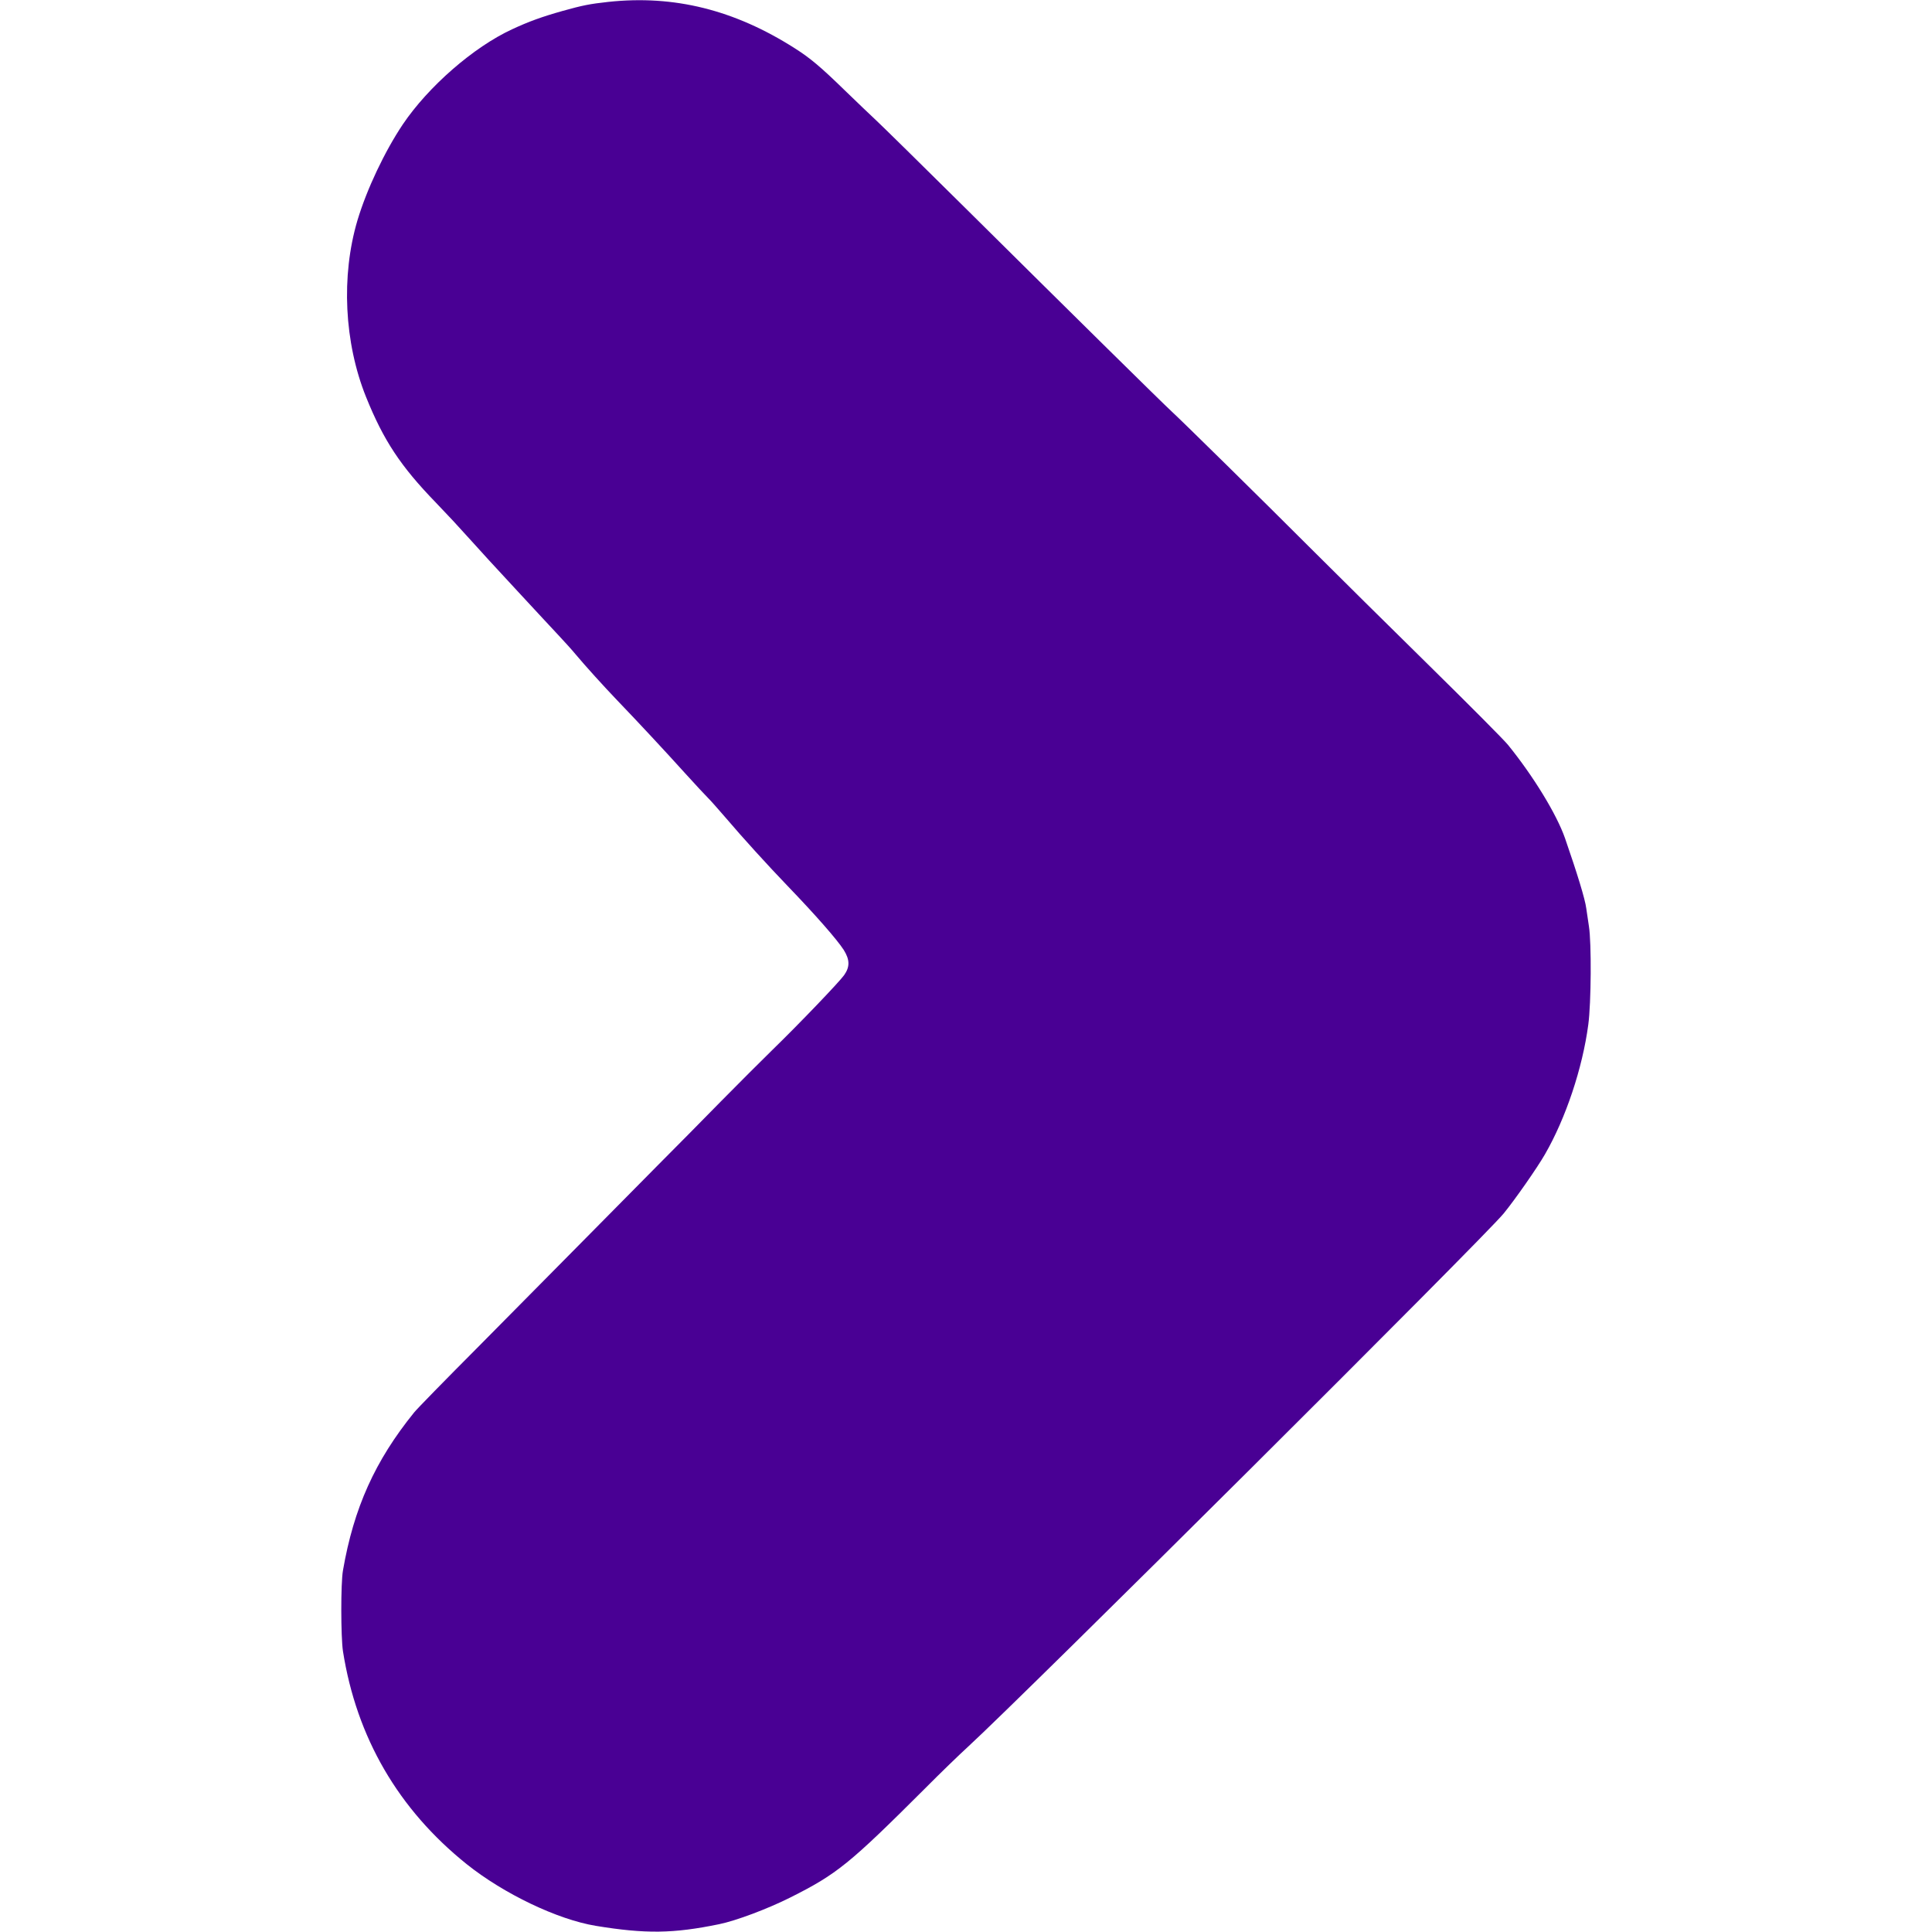
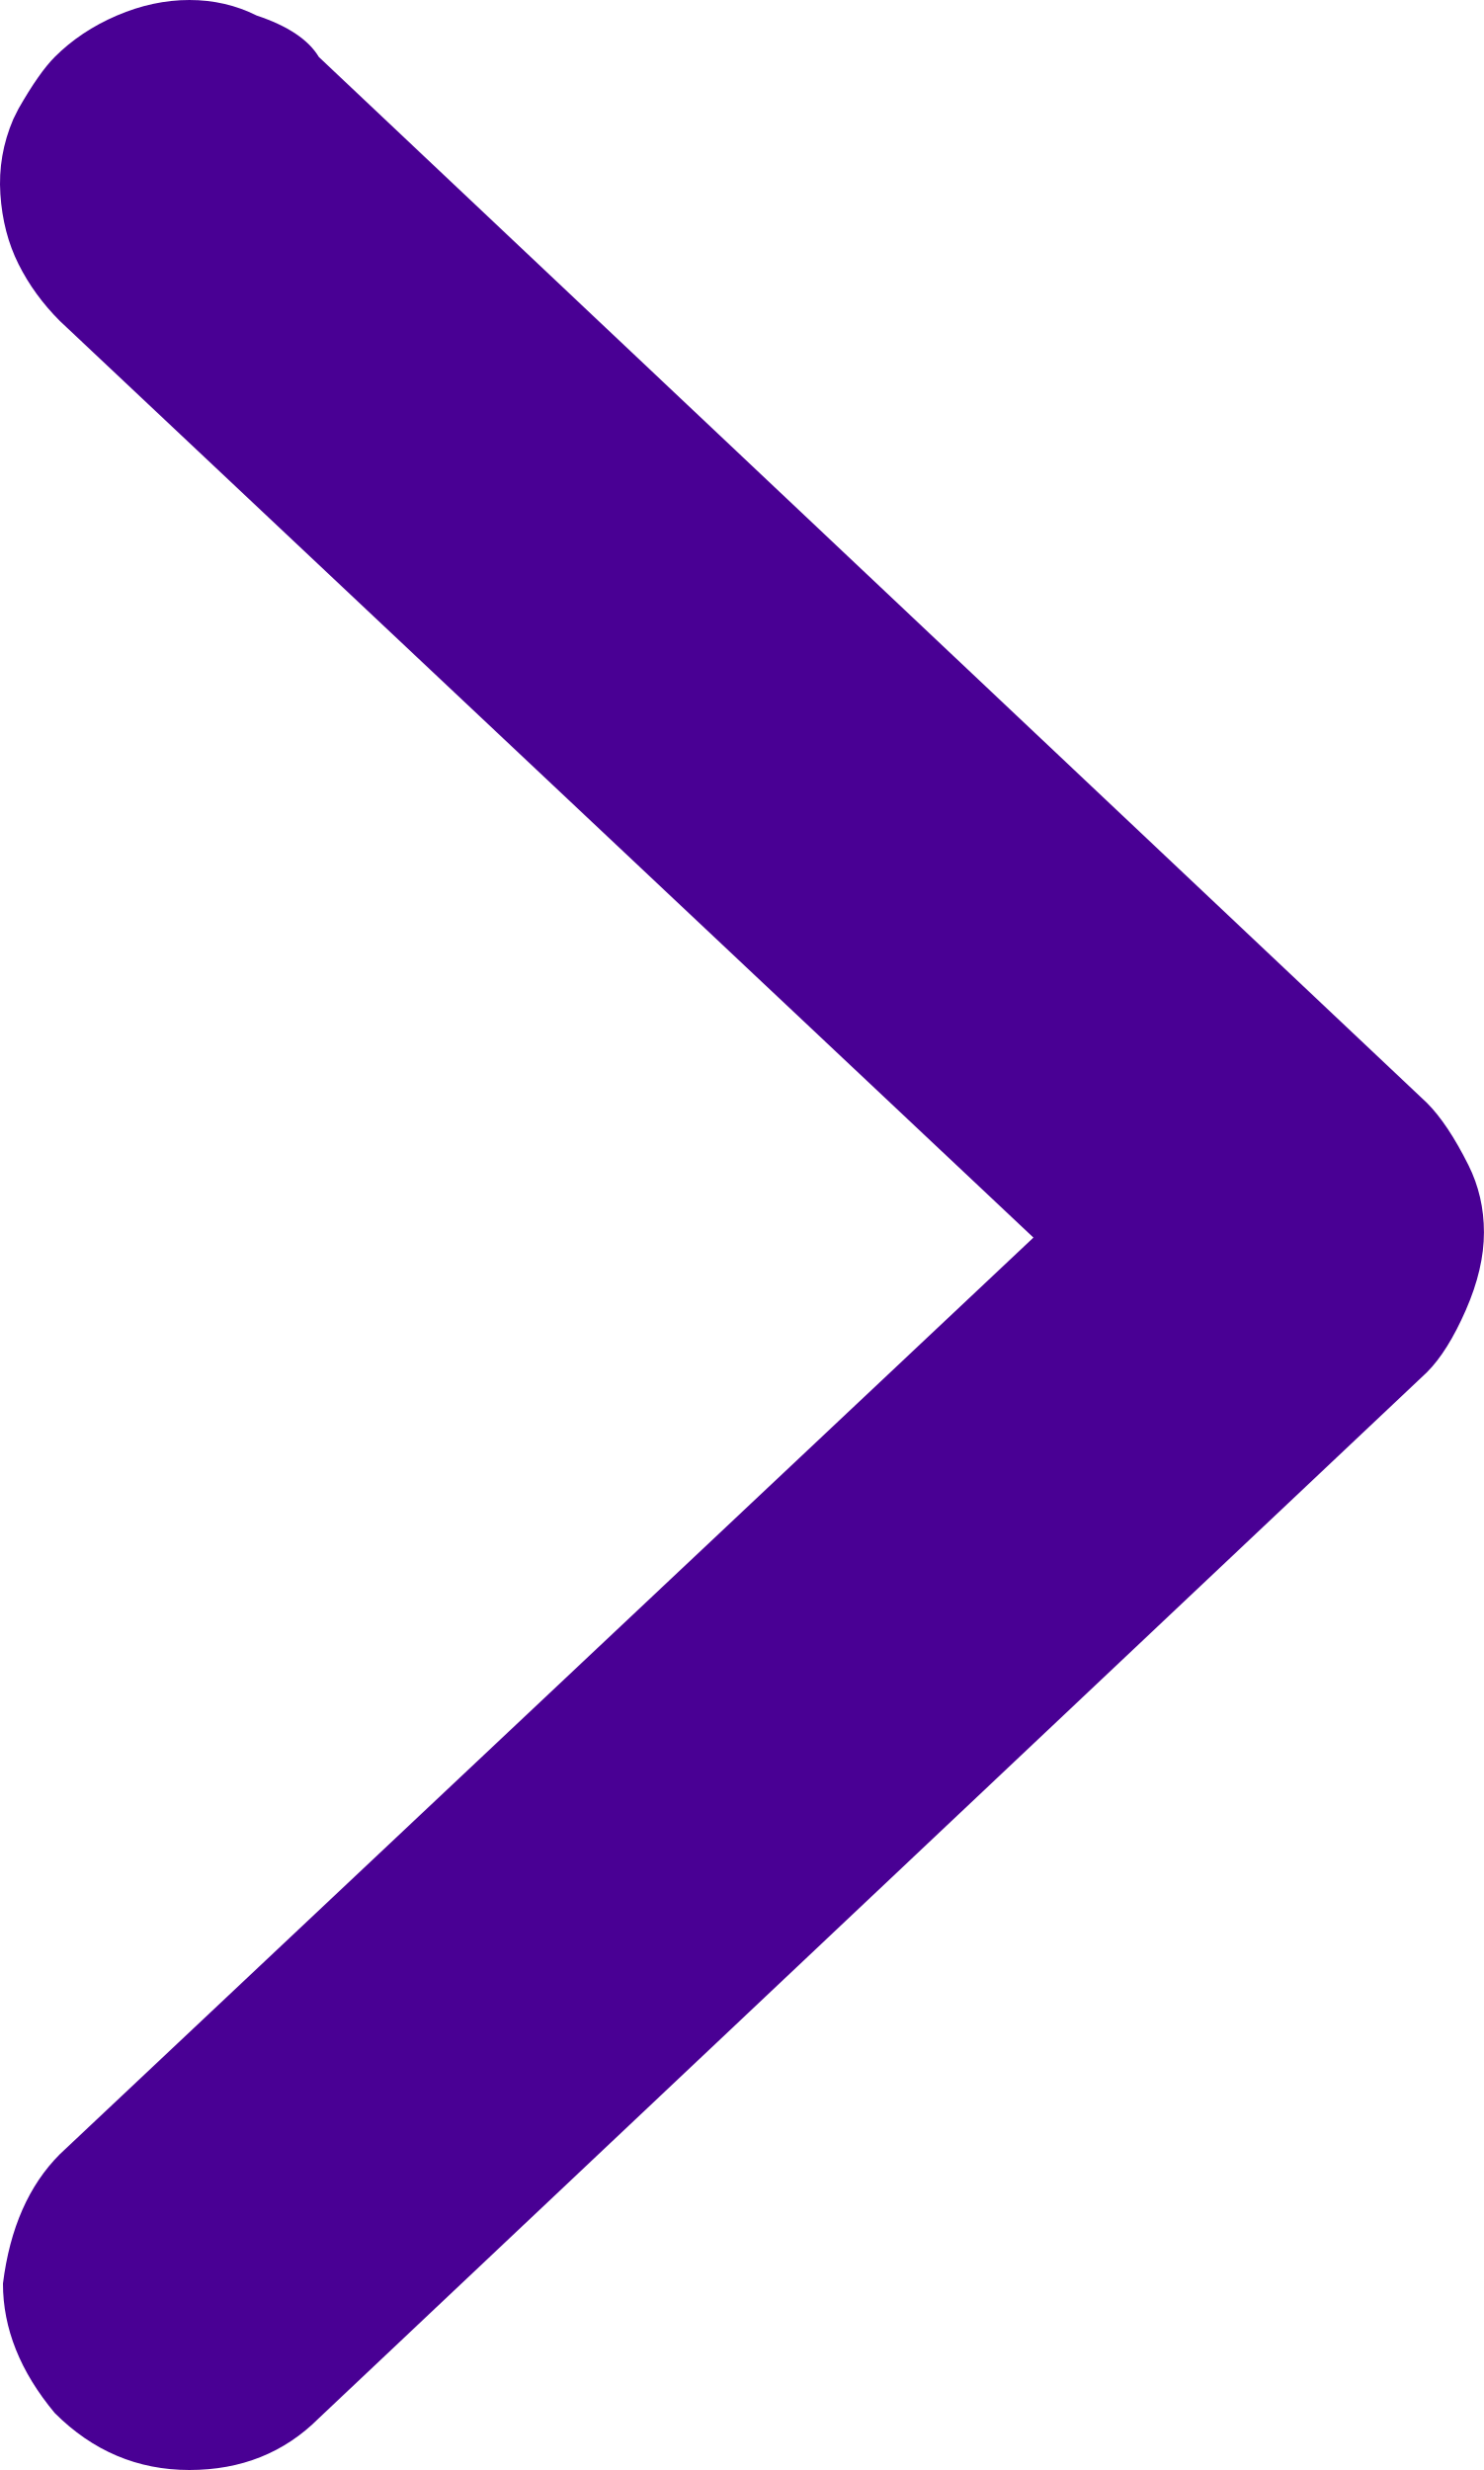
- <svg xmlns="http://www.w3.org/2000/svg" width="512" height="512" viewBox="-270.5 0 1534 1534">
-   <g transform="translate(0,1534) scale(0.1,-0.1)" fill="#490094" stroke="none">
-     <path d="M2125 15325C1978 15309 1919 15297 1765 15254C1598 15207 1493 15169 1360 15107C1055 14966 696 14653 493 14352C349 14137 207 13837 133 13590C2 13148 28 12620 201 12189C340 11844 475 11639 755 11350C855 11246 934 11161 1020 11065C1083 10994 1251 10811 1410 10640C1484 10560 1570 10468 1600 10435C1630 10403 1691 10337 1735 10290C1779 10243 1838 10178 1865 10145C1943 10052 2085 9895 2195 9780C2365 9603 2579 9373 2735 9200C2817 9109 2899 9022 2916 9005C2933 8989 2999 8914 3063 8840C3186 8695 3393 8467 3549 8305C3774 8071 3941 7880 3994 7798C4043 7720 4044 7663 3997 7597C3957 7541 3639 7209 3429 7005C3345 6923 3158 6736 3015 6591C2872 6445 2652 6222 2525 6095C2399 5967 2129 5695 1926 5489C1723 5283 1347 4904 1091 4645C834 4387 605 4153 583 4125C273 3742 104 3368 18 2870C0 2768 1 2343 18 2230C126 1544 458 974 1000 539C1295 303 1722 99 2025 49C2421 -16 2641 -13 3005 62C3138 89 3391 184 3570 274C3941 460 4040 541 4640 1140C4758 1259 4911 1407 4980 1470C5437 1890 9082 5518 9234 5705C9324 5815 9500 6067 9562 6175C9727 6461 9860 6858 9906 7205C9929 7376 9932 7854 9911 7985C9904 8029 9895 8093 9890 8127C9881 8200 9818 8405 9721 8685C9654 8876 9470 9177 9269 9425C9238 9464 8956 9747 8644 10054C8331 10362 7908 10780 7704 10984C7312 11376 6686 11992 6598 12073C6531 12134 5812 12843 4972 13676C4616 14029 4291 14348 4250 14386C4209 14424 4096 14532 4000 14625C3810 14810 3728 14879 3605 14957C3126 15262 2647 15381 2125 15325Z" />
-   </g>
+ <svg xmlns="http://www.w3.org/2000/svg" viewBox="332.429 -589 286.571 477" fill="#490094">
+   <path d="M343 -123Q333 -135 333 -148Q335 -164 344 -173L532 -350L344 -527Q339 -532 336.0 -538.0Q333 -544 332.5 -551.5Q332 -559 335 -566L336 -568Q340 -575 343 -578Q348 -583 355.0 -586.0Q362 -589 369.0 -589.0Q376 -589 382 -586Q391 -583 394 -578L608 -376Q612 -372 616 -364Q619 -358 619.0 -351.0Q619 -344 615.5 -336.0Q612 -328 608 -324L394 -122Q384 -112 369.0 -112.0Q354 -112 343 -123Z" />
</svg>
